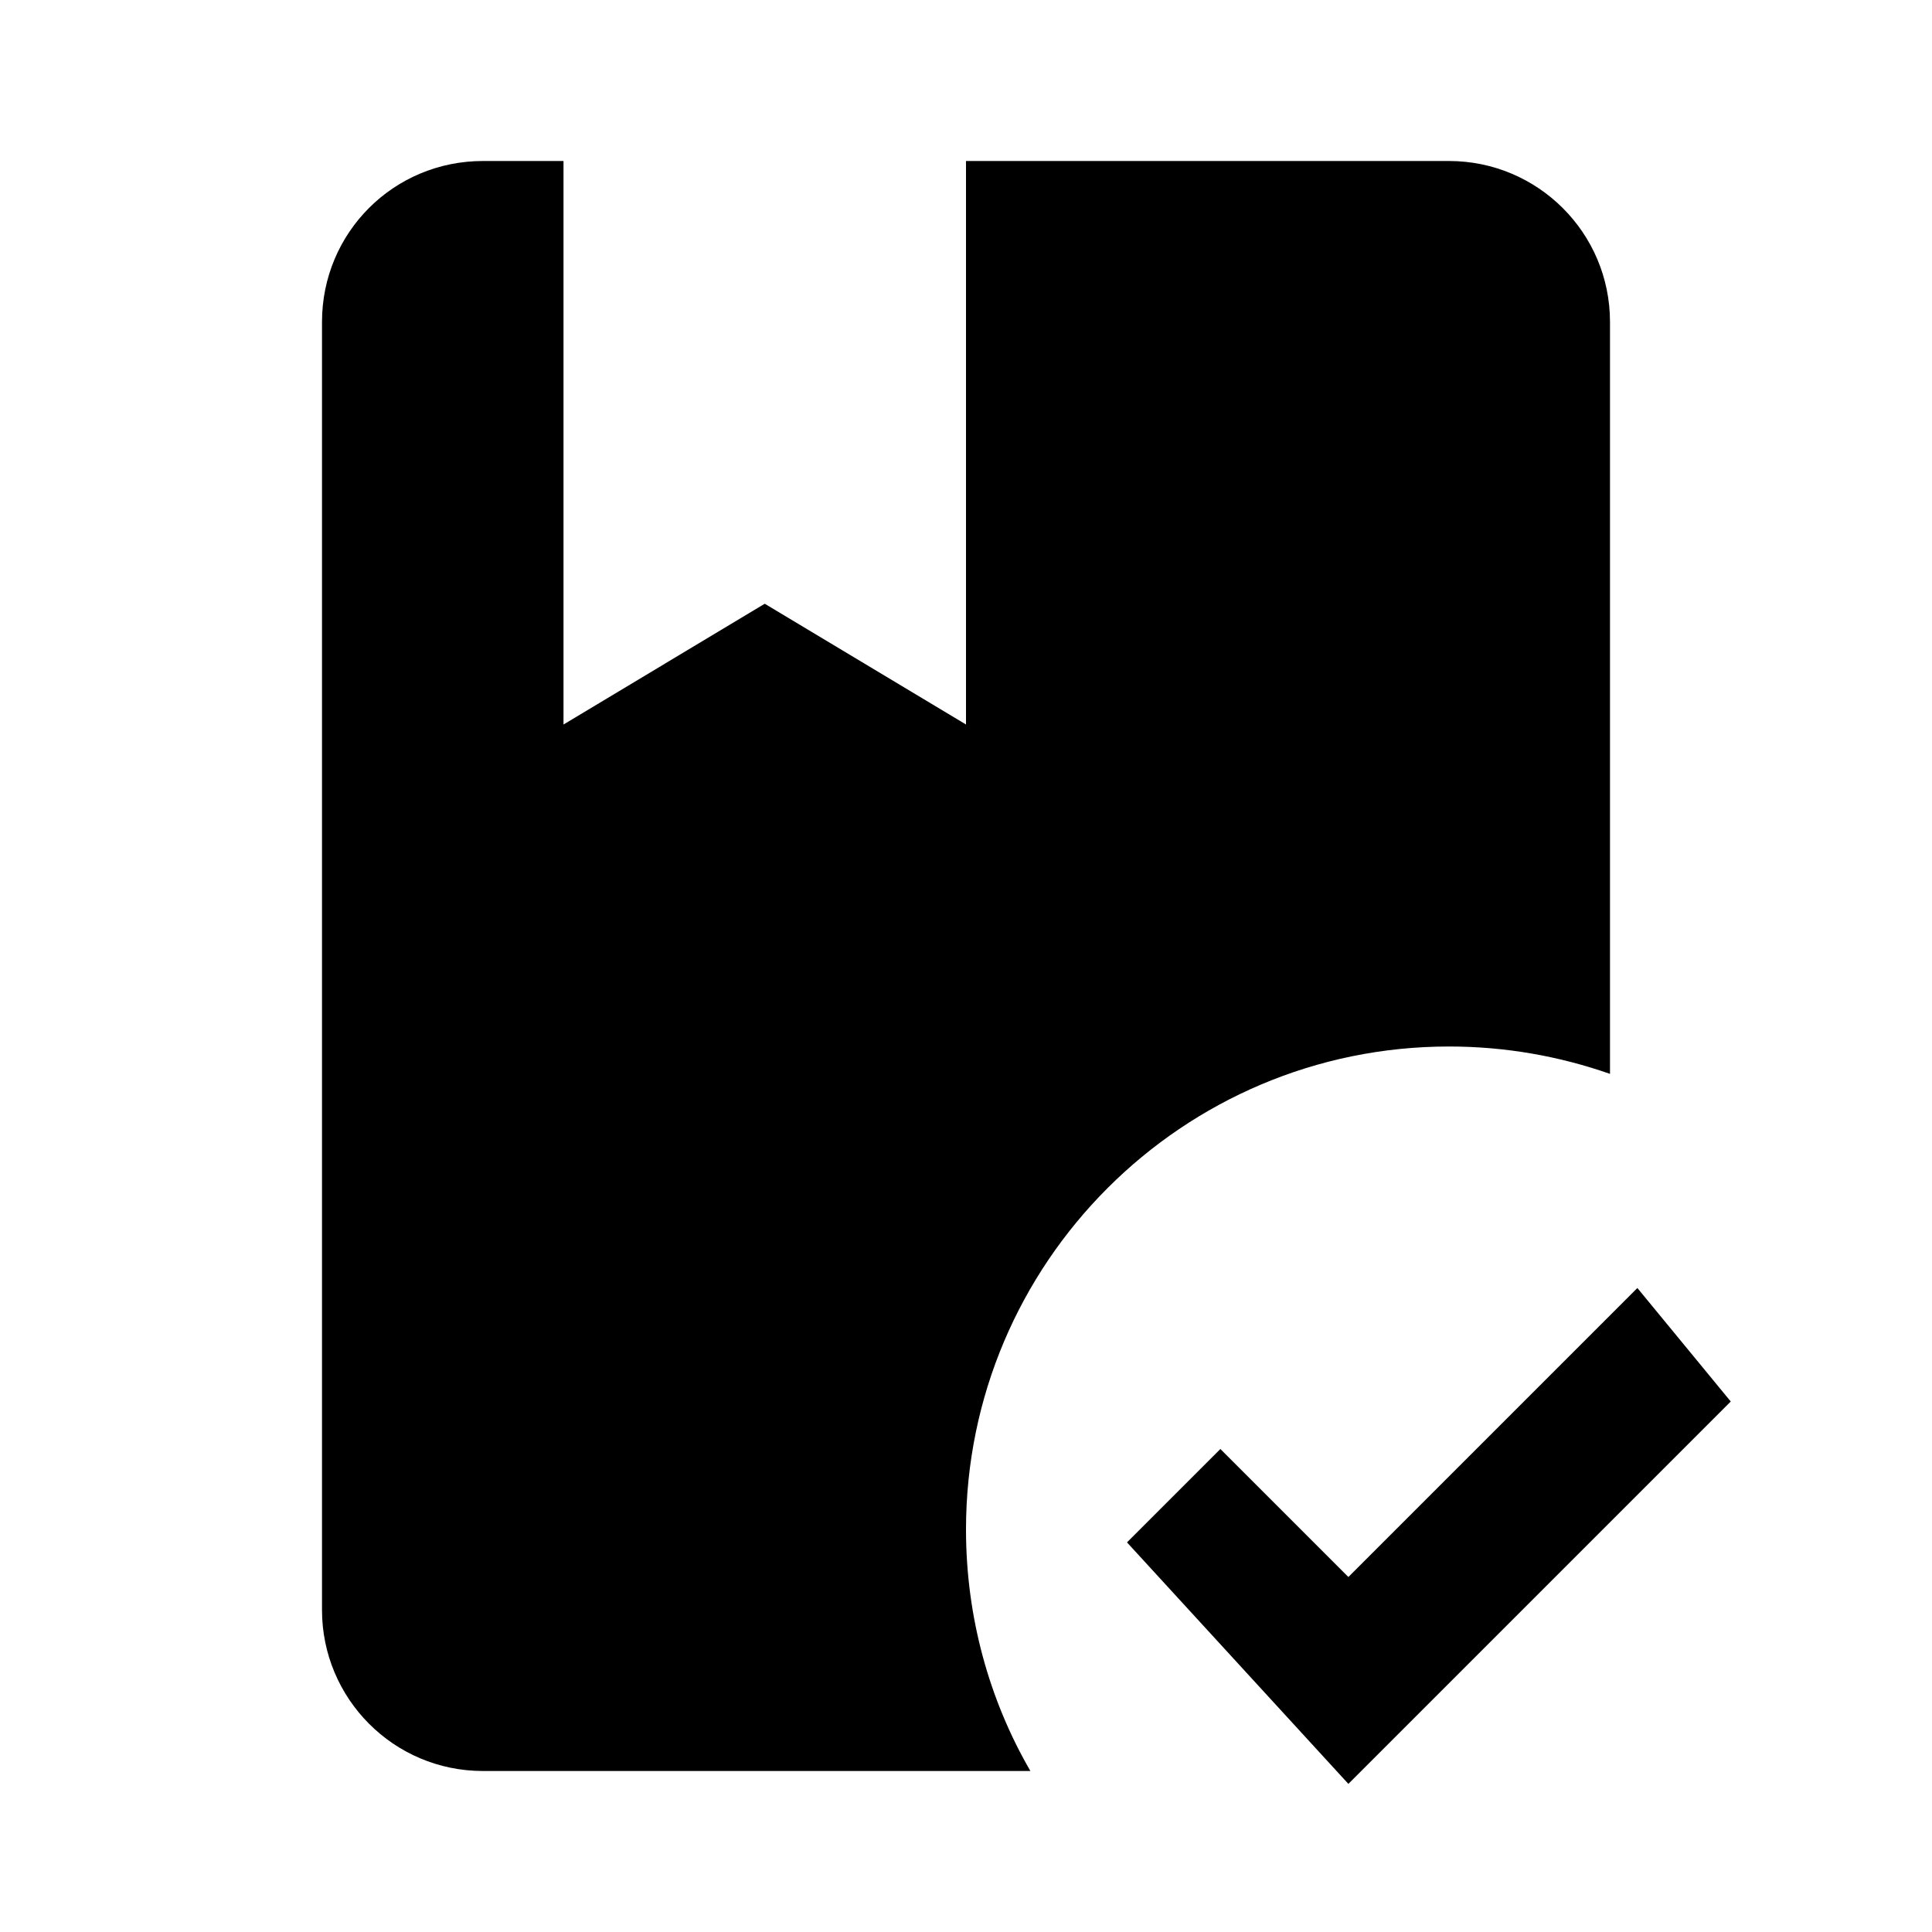
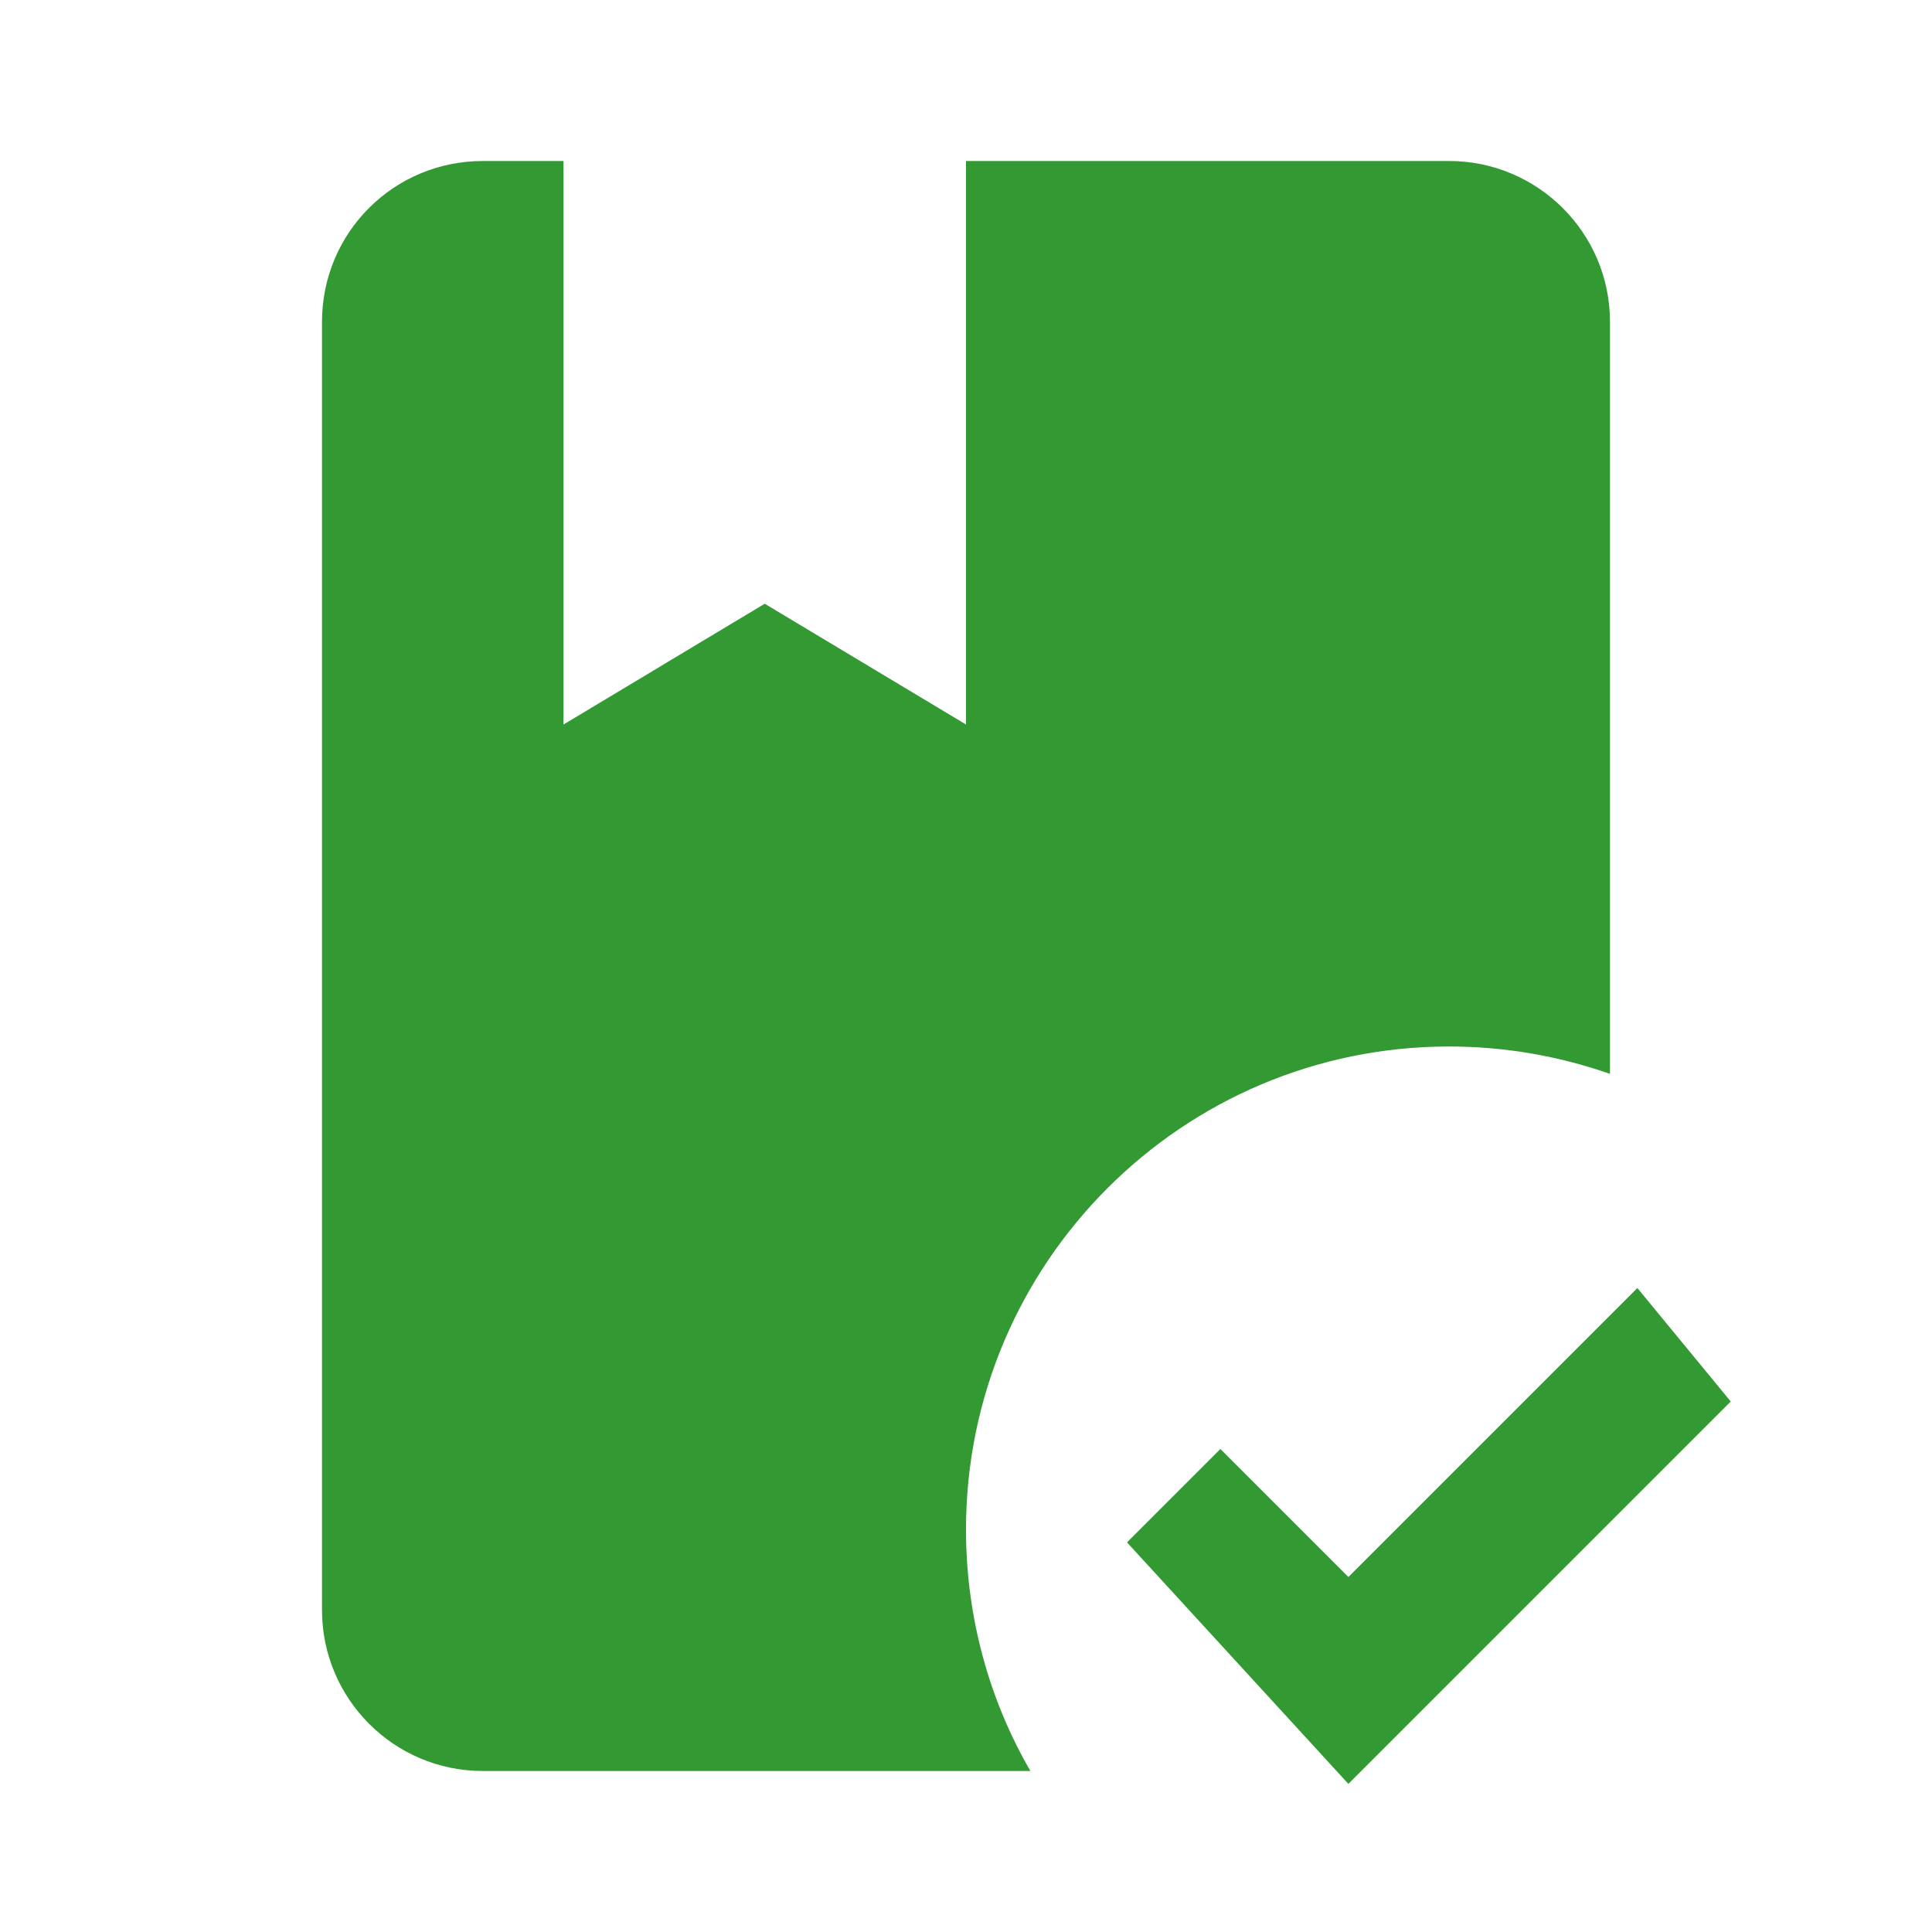
<svg xmlns="http://www.w3.org/2000/svg" viewBox="0 0 24 24">
-   <path d="M16.75 22.16L14 19.16L15.16 18L16.75 19.59L20.34 16L21.5 17.41L16.75 22.16M6 22C4.89 22 4 21.1 4 20V4C4 2.89 4.89 2 6 2H7V9L9.5 7.5L12 9V2H18C19.1 2 20 2.89 20 4V13.34C19.37 13.12 18.7 13 18 13C14.69 13 12 15.69 12 19C12 20.09 12.29 21.12 12.8 22H6Z" />
+   <path fill="#339933" d="M16.75 22.16L14 19.16L15.16 18L16.75 19.59L20.34 16L21.5 17.41L16.75 22.16M6 22C4.89 22 4 21.1 4 20V4C4 2.89 4.89 2 6 2H7V9L9.5 7.5L12 9V2H18C19.1 2 20 2.89 20 4V13.34C19.37 13.12 18.7 13 18 13C14.69 13 12 15.69 12 19C12 20.09 12.29 21.12 12.8 22H6Z" />
</svg>
